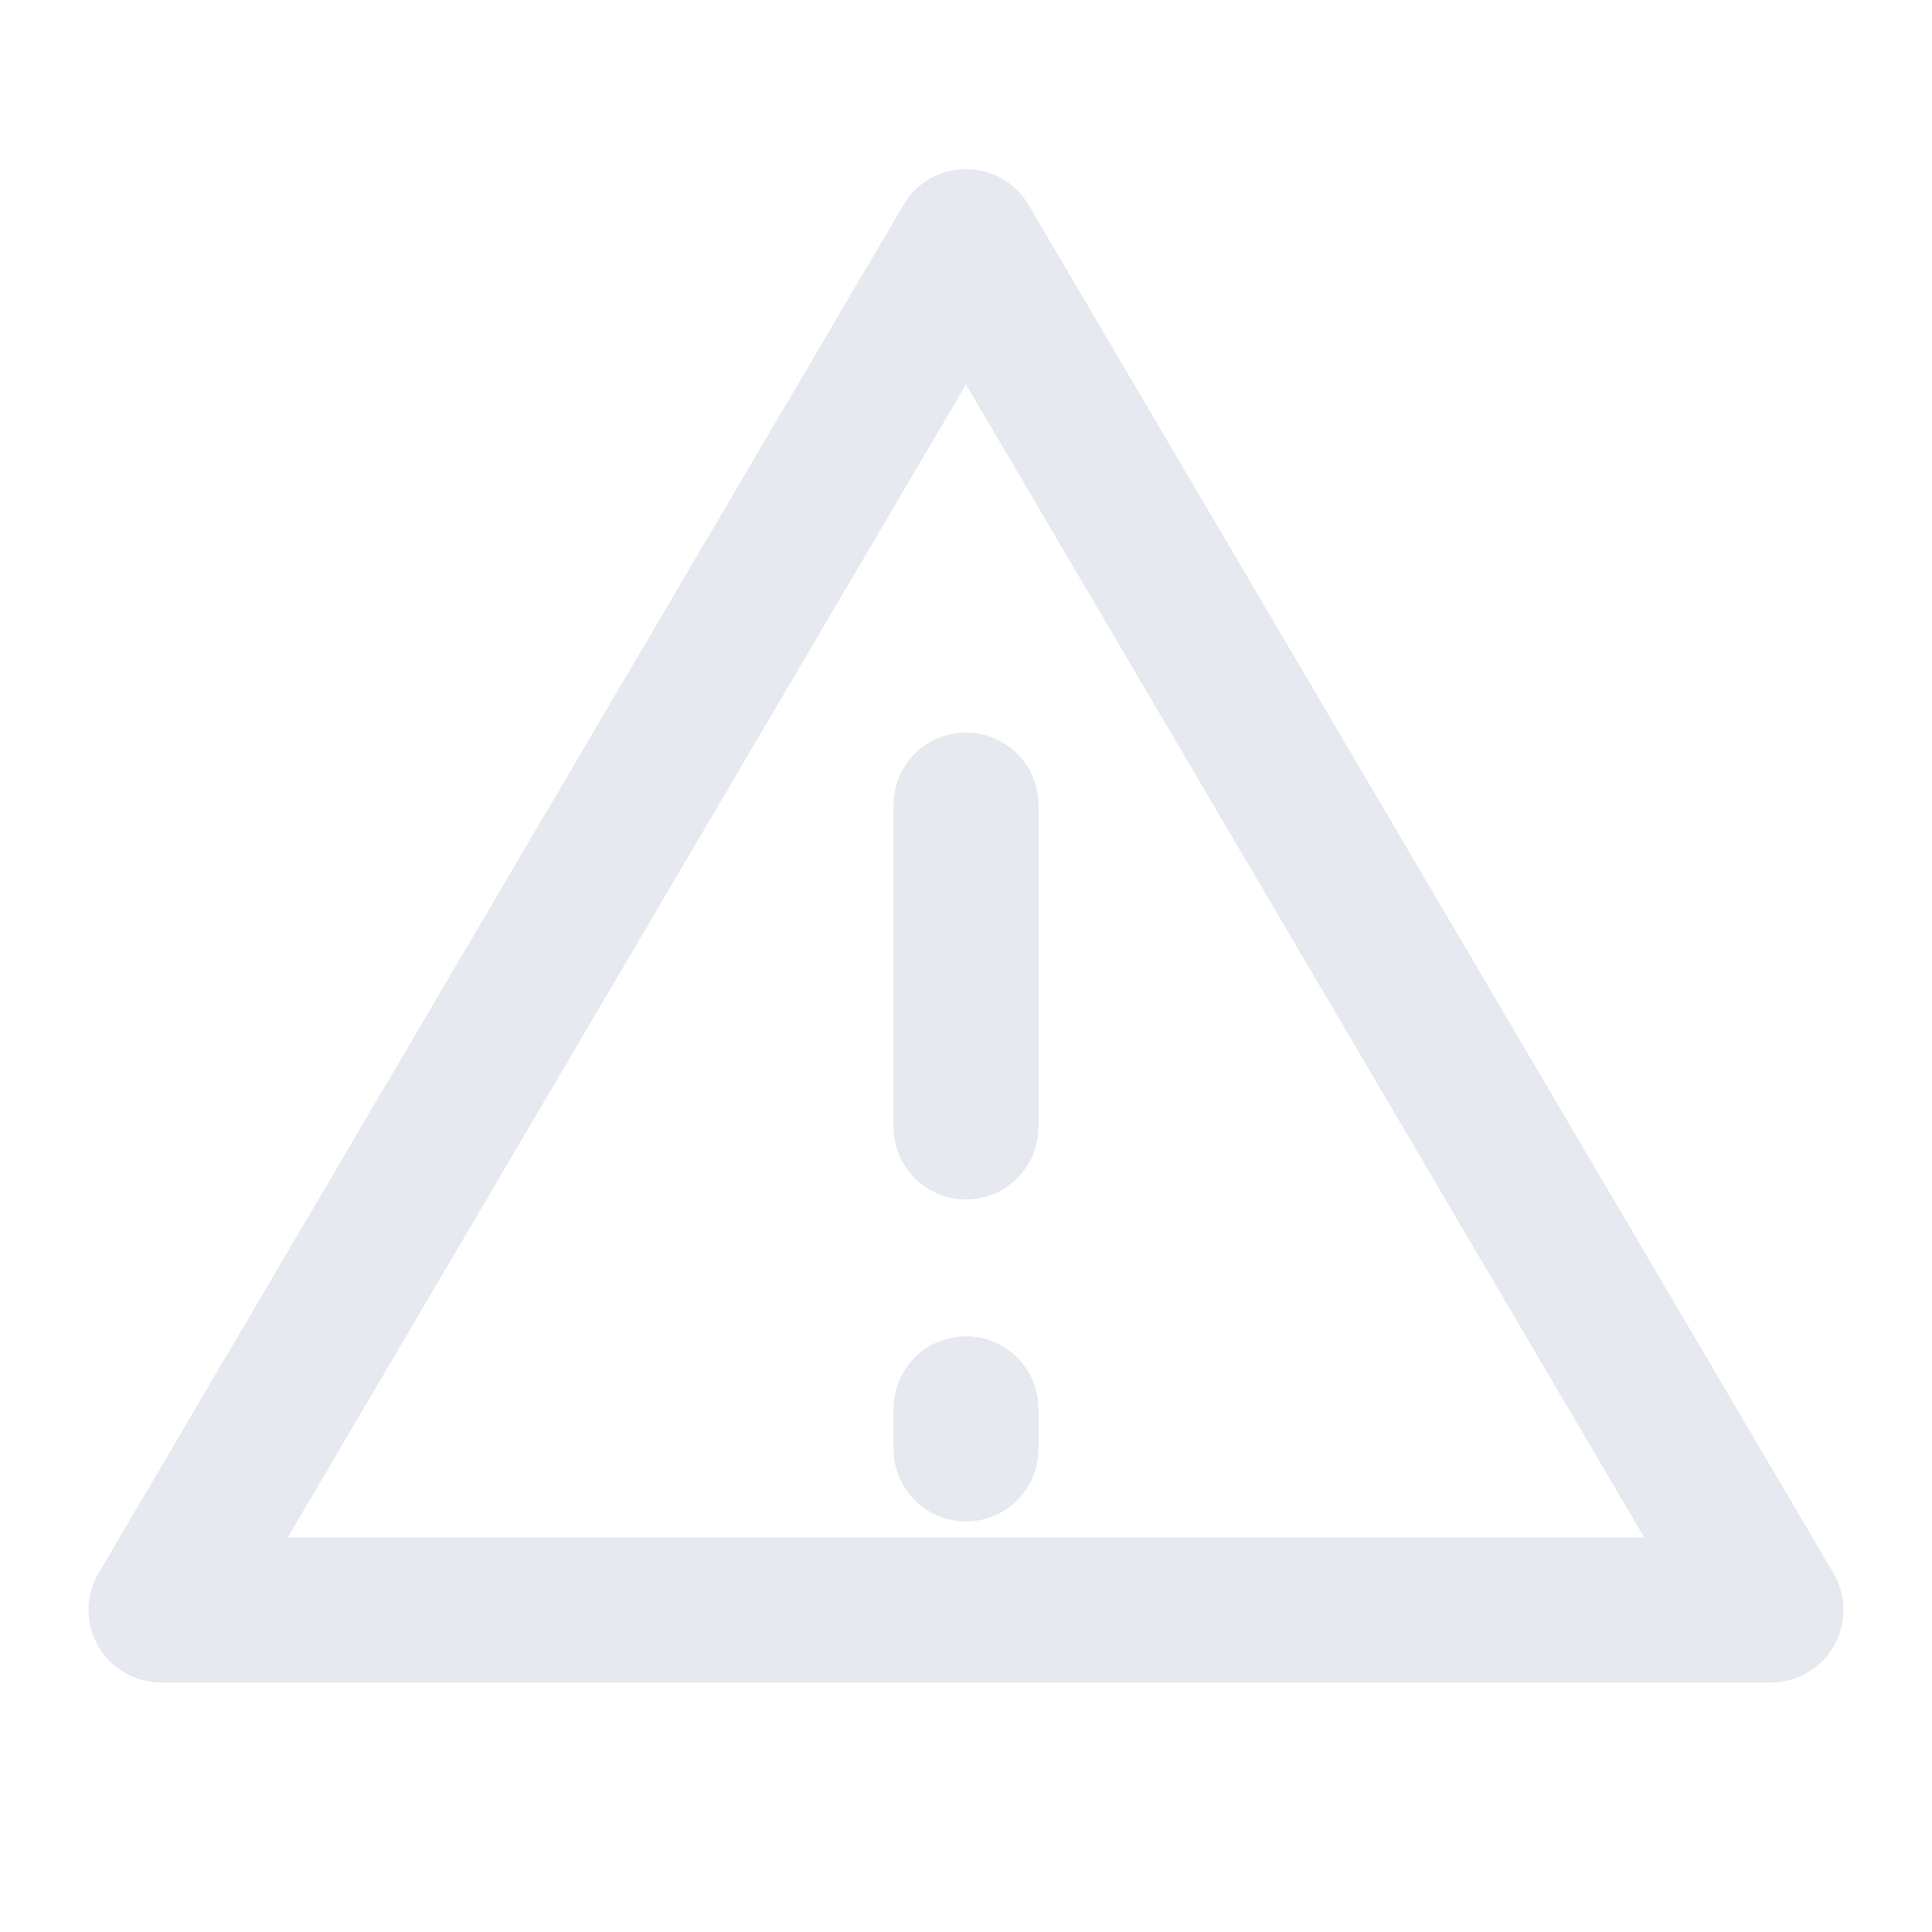
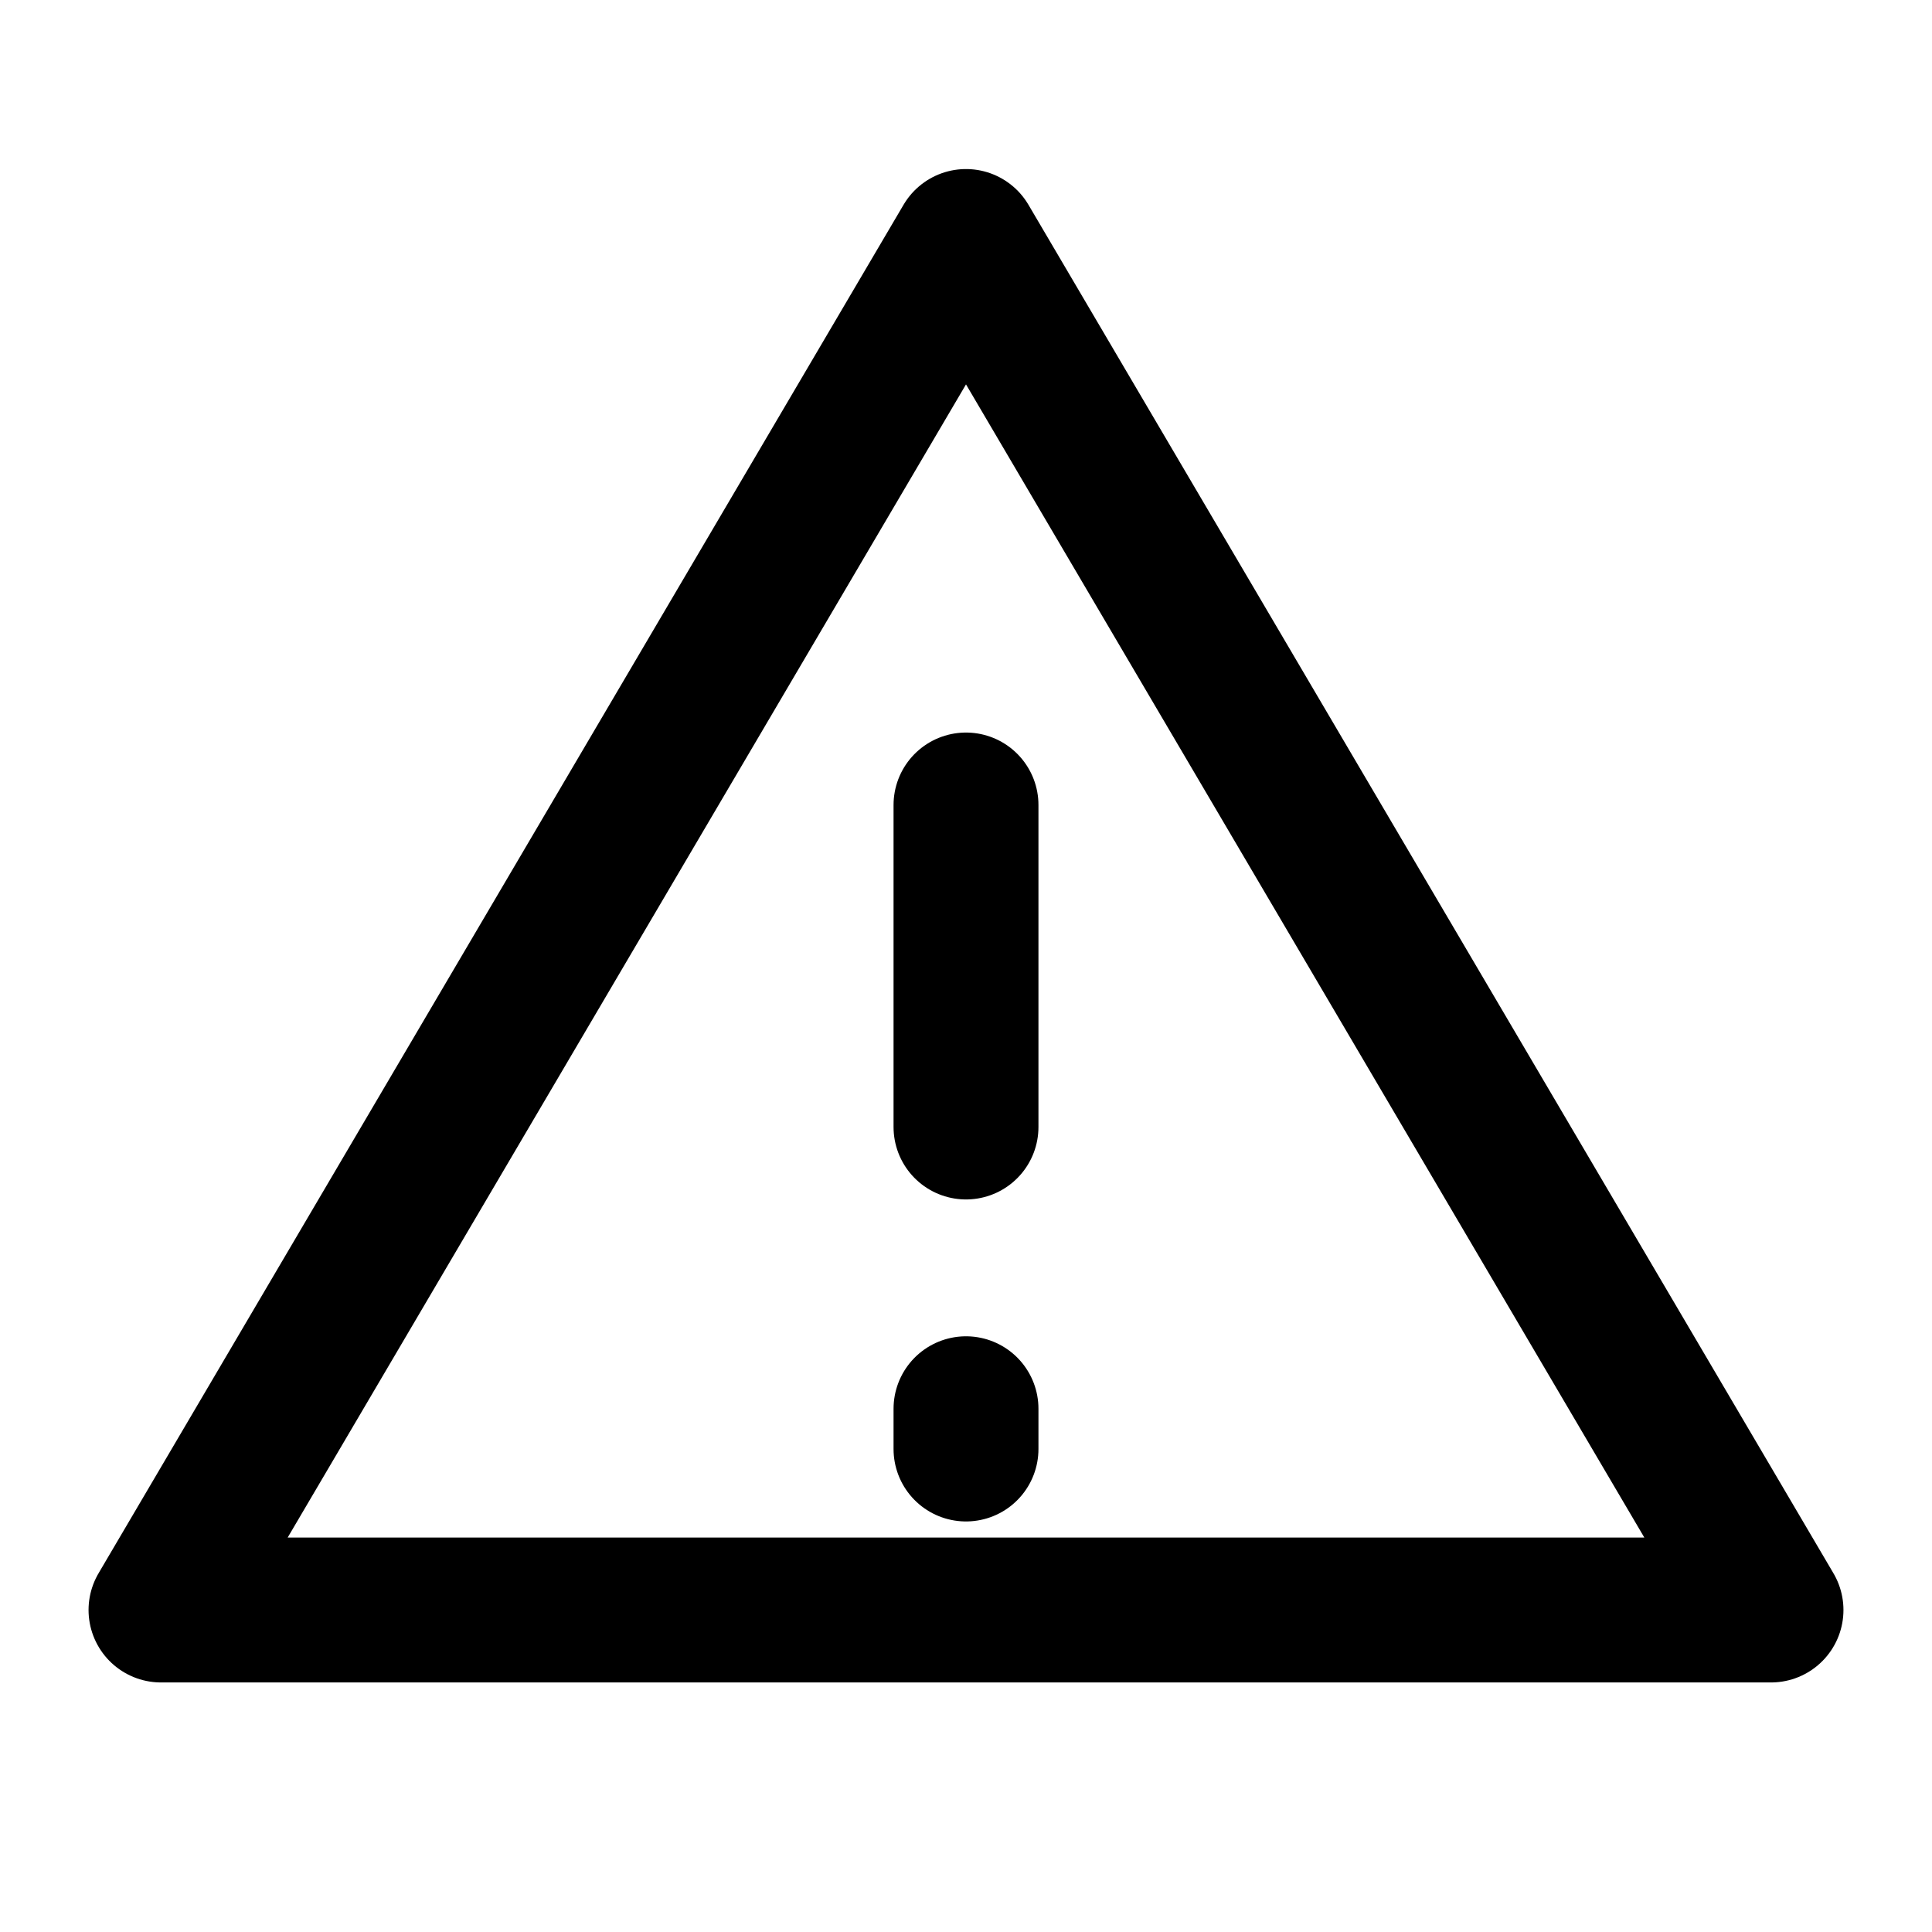
- <svg xmlns="http://www.w3.org/2000/svg" viewBox="0 0 24 24" fill="none" stroke="#E6E9EF" stroke-width="1.8" stroke-linecap="round" stroke-linejoin="round">
+ <svg xmlns="http://www.w3.org/2000/svg" viewBox="0 0 24 24" fill="none" stroke="currentColor" stroke-width="1.8" stroke-linecap="round" stroke-linejoin="round">
  <path d="M12 3 2 20h20z" />
  <path d="M12 10v4M12 17.5v.5" />
</svg>
